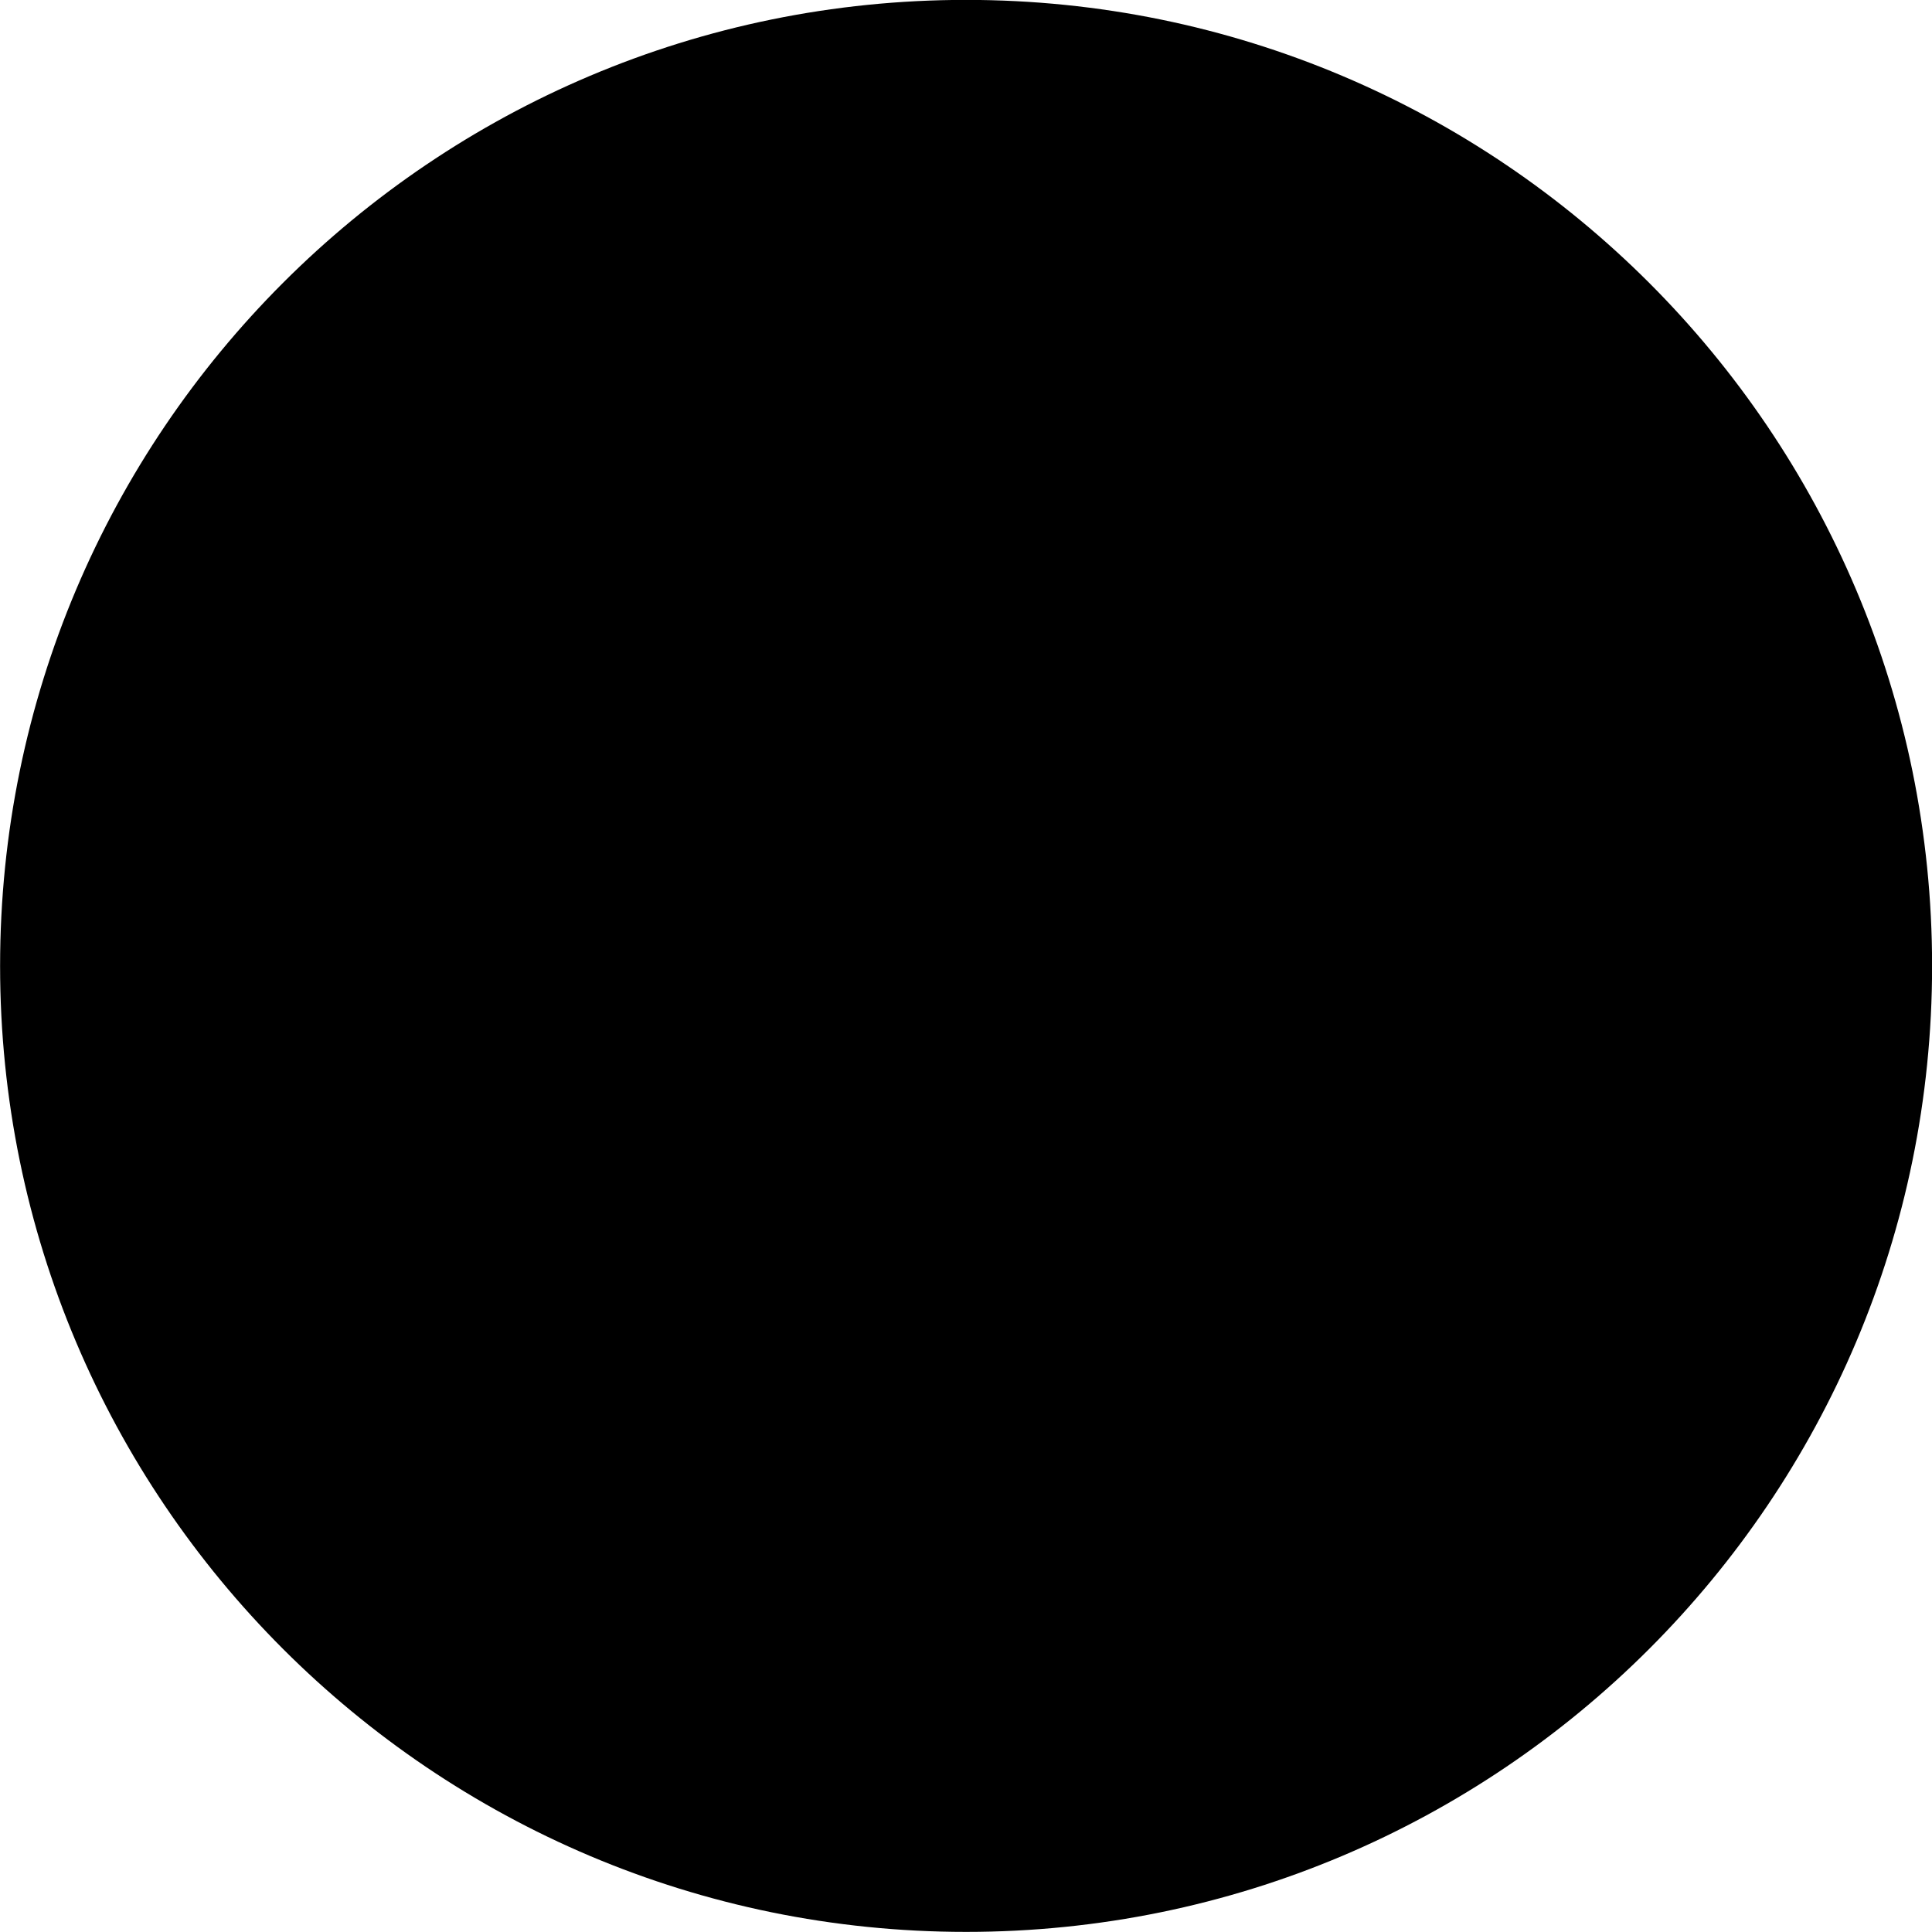
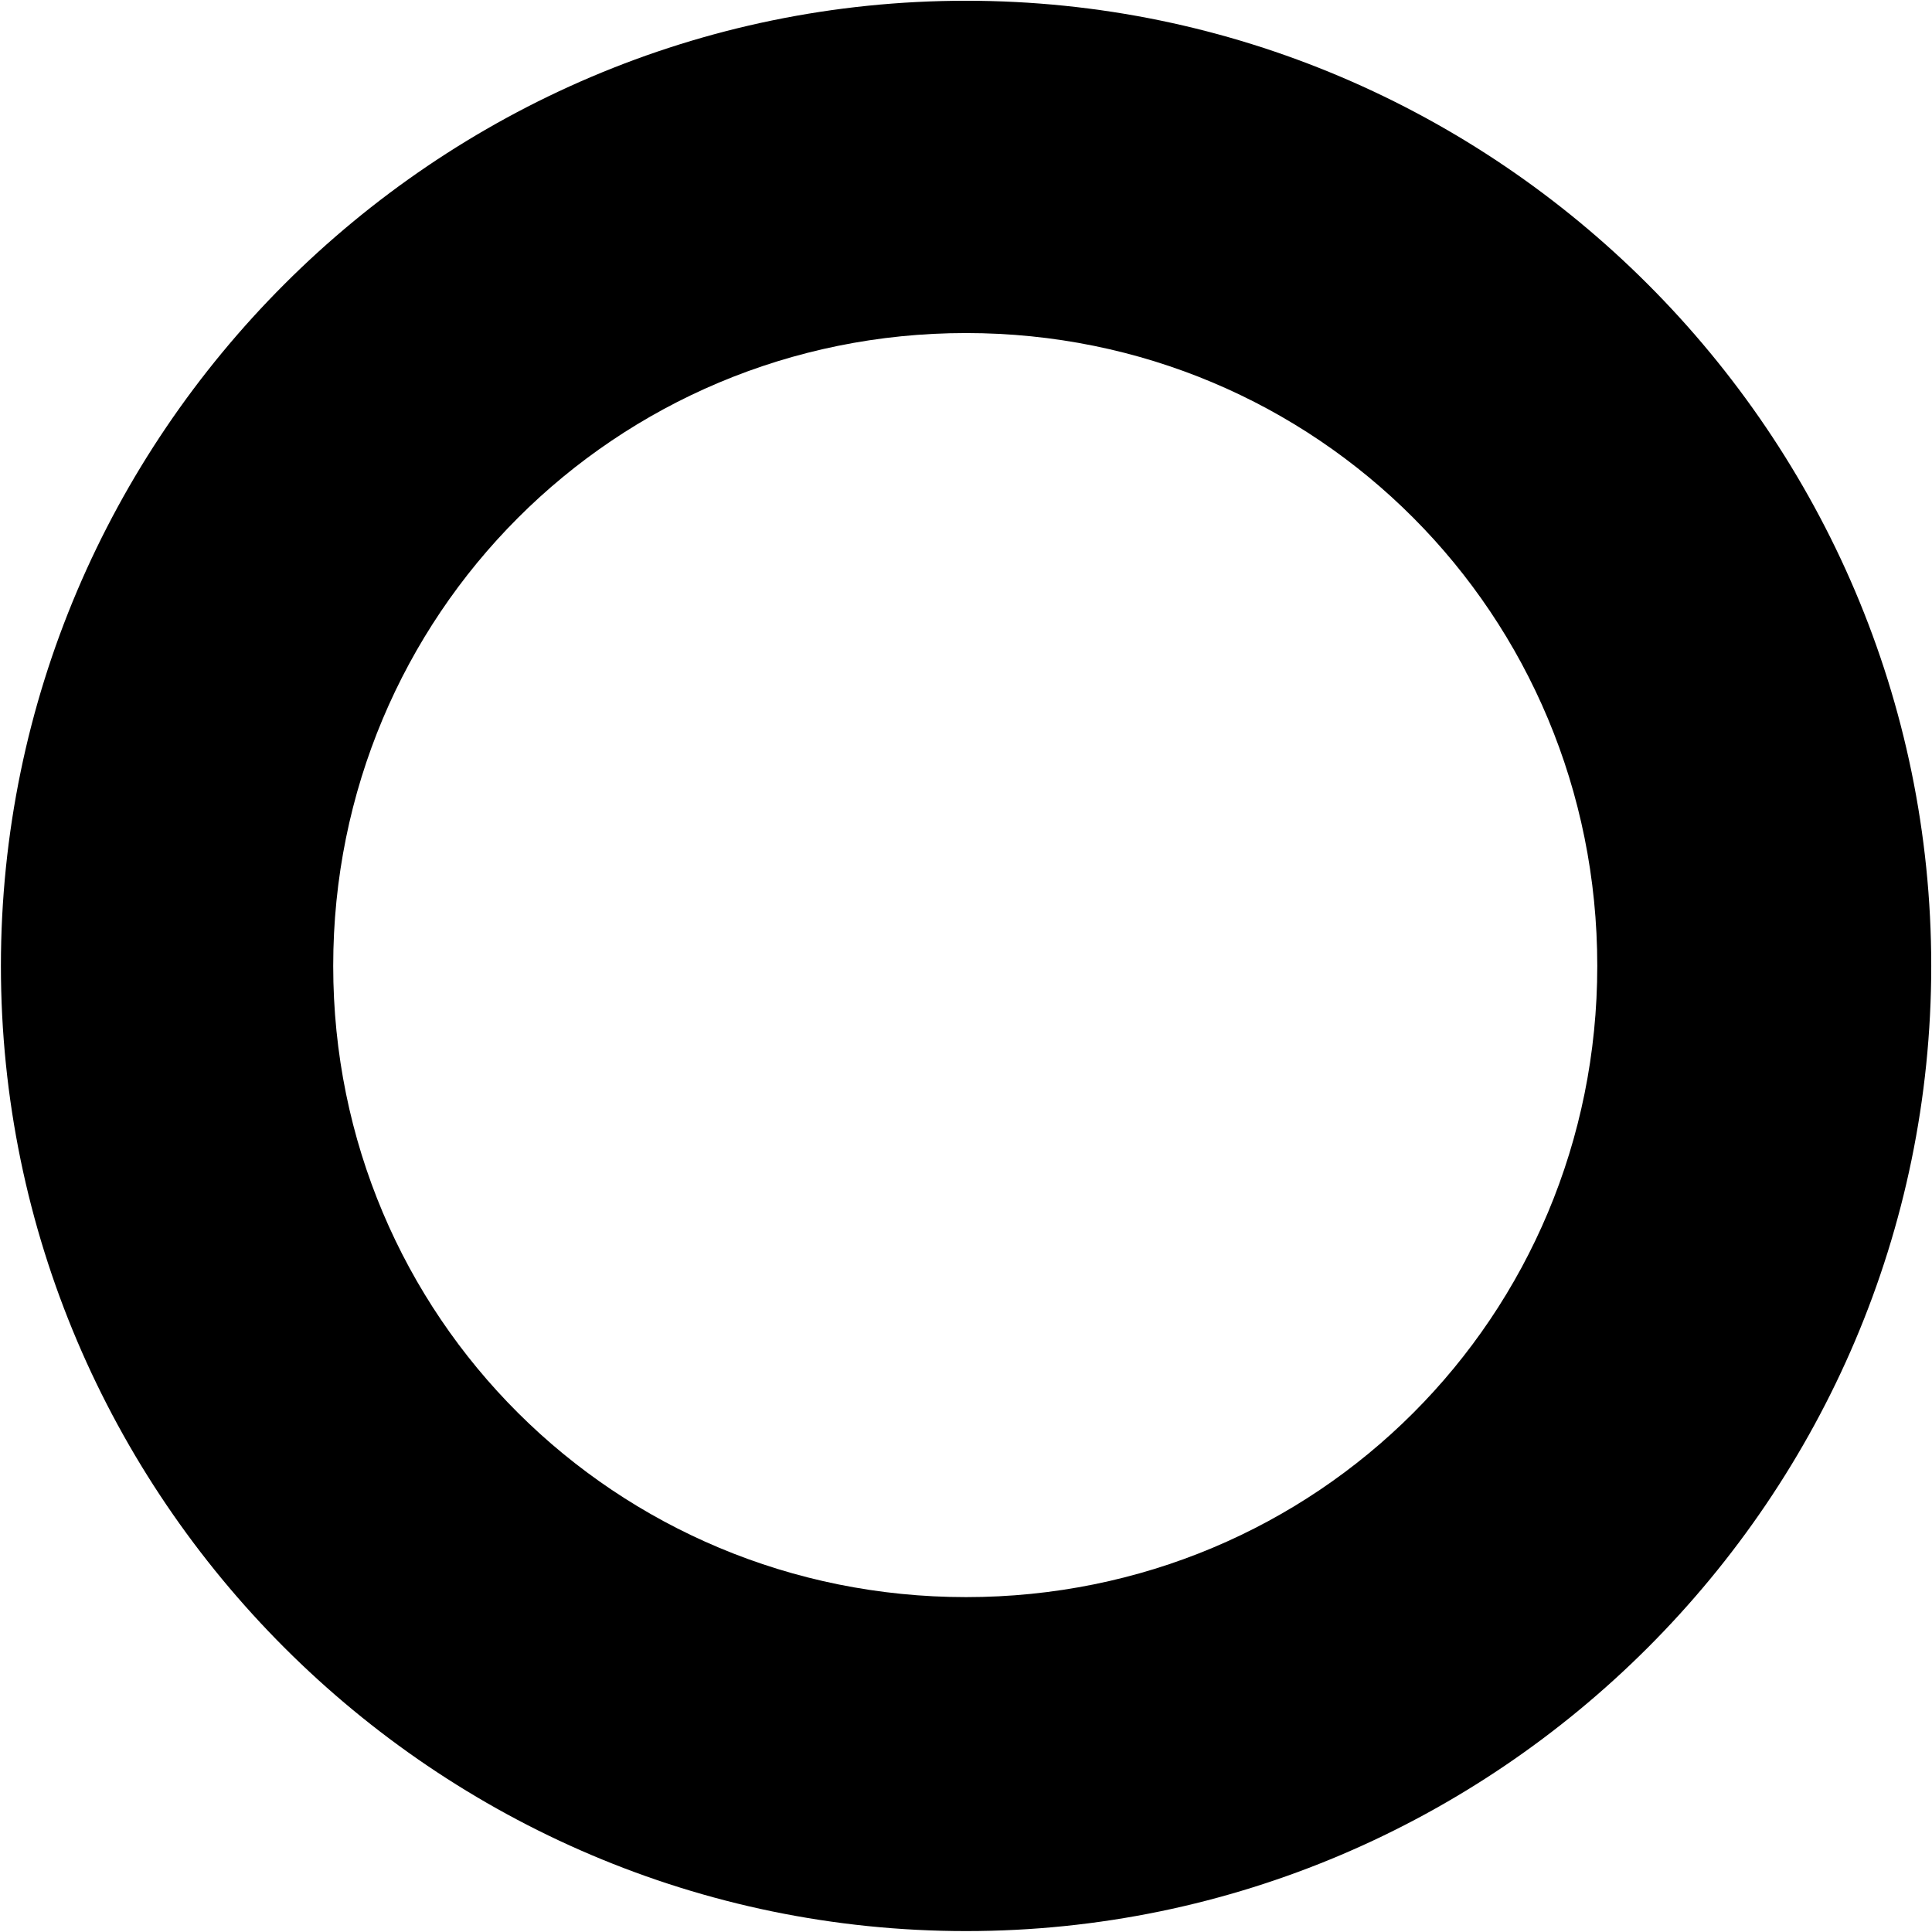
- <svg xmlns="http://www.w3.org/2000/svg" width="1.914mm" height="1.914mm" viewBox="0 0 1.914 1.914" version="1.1" id="svg1">
+ <svg xmlns="http://www.w3.org/2000/svg" width="2.314mm" height="2.314mm" viewBox="0 0 2.314 2.314" version="1.1" id="svg1">
  <defs id="defs1" />
-   <g id="layer1" transform="translate(-181.3009,-111.4511)">
-     <circle style="fill:#000000;stroke-width:1.7;stroke-linecap:square;stroke-dasharray:1.7, 3.4" id="use127" cx="182.258" cy="112.408" r="0.957" />
+   <g id="layer1" transform="translate(-181.1009,-111.2511)">
+     <path style="baseline-shift:baseline;display:inline;overflow:visible;vector-effect:none;stroke-linecap:square;enable-background:accumulate;stop-color:#000000;stop-opacity:1;opacity:1" d="m 182.258,111.252 c -0.636,0 -1.156,0.52 -1.156,1.156 0,0.636 0.52,1.156 1.156,1.156 0.636,0 1.156,-0.52 1.156,-1.156 0,-0.636 -0.52,-1.156 -1.156,-1.156 z m 0,0.398 c 0.42,0 0.756,0.337 0.756,0.758 0,0.42 -0.336,0.756 -0.756,0.756 -0.42,0 -0.758,-0.336 -0.758,-0.756 0,-0.42 0.337,-0.758 0.758,-0.758 z" id="use127" />
  </g>
</svg>
